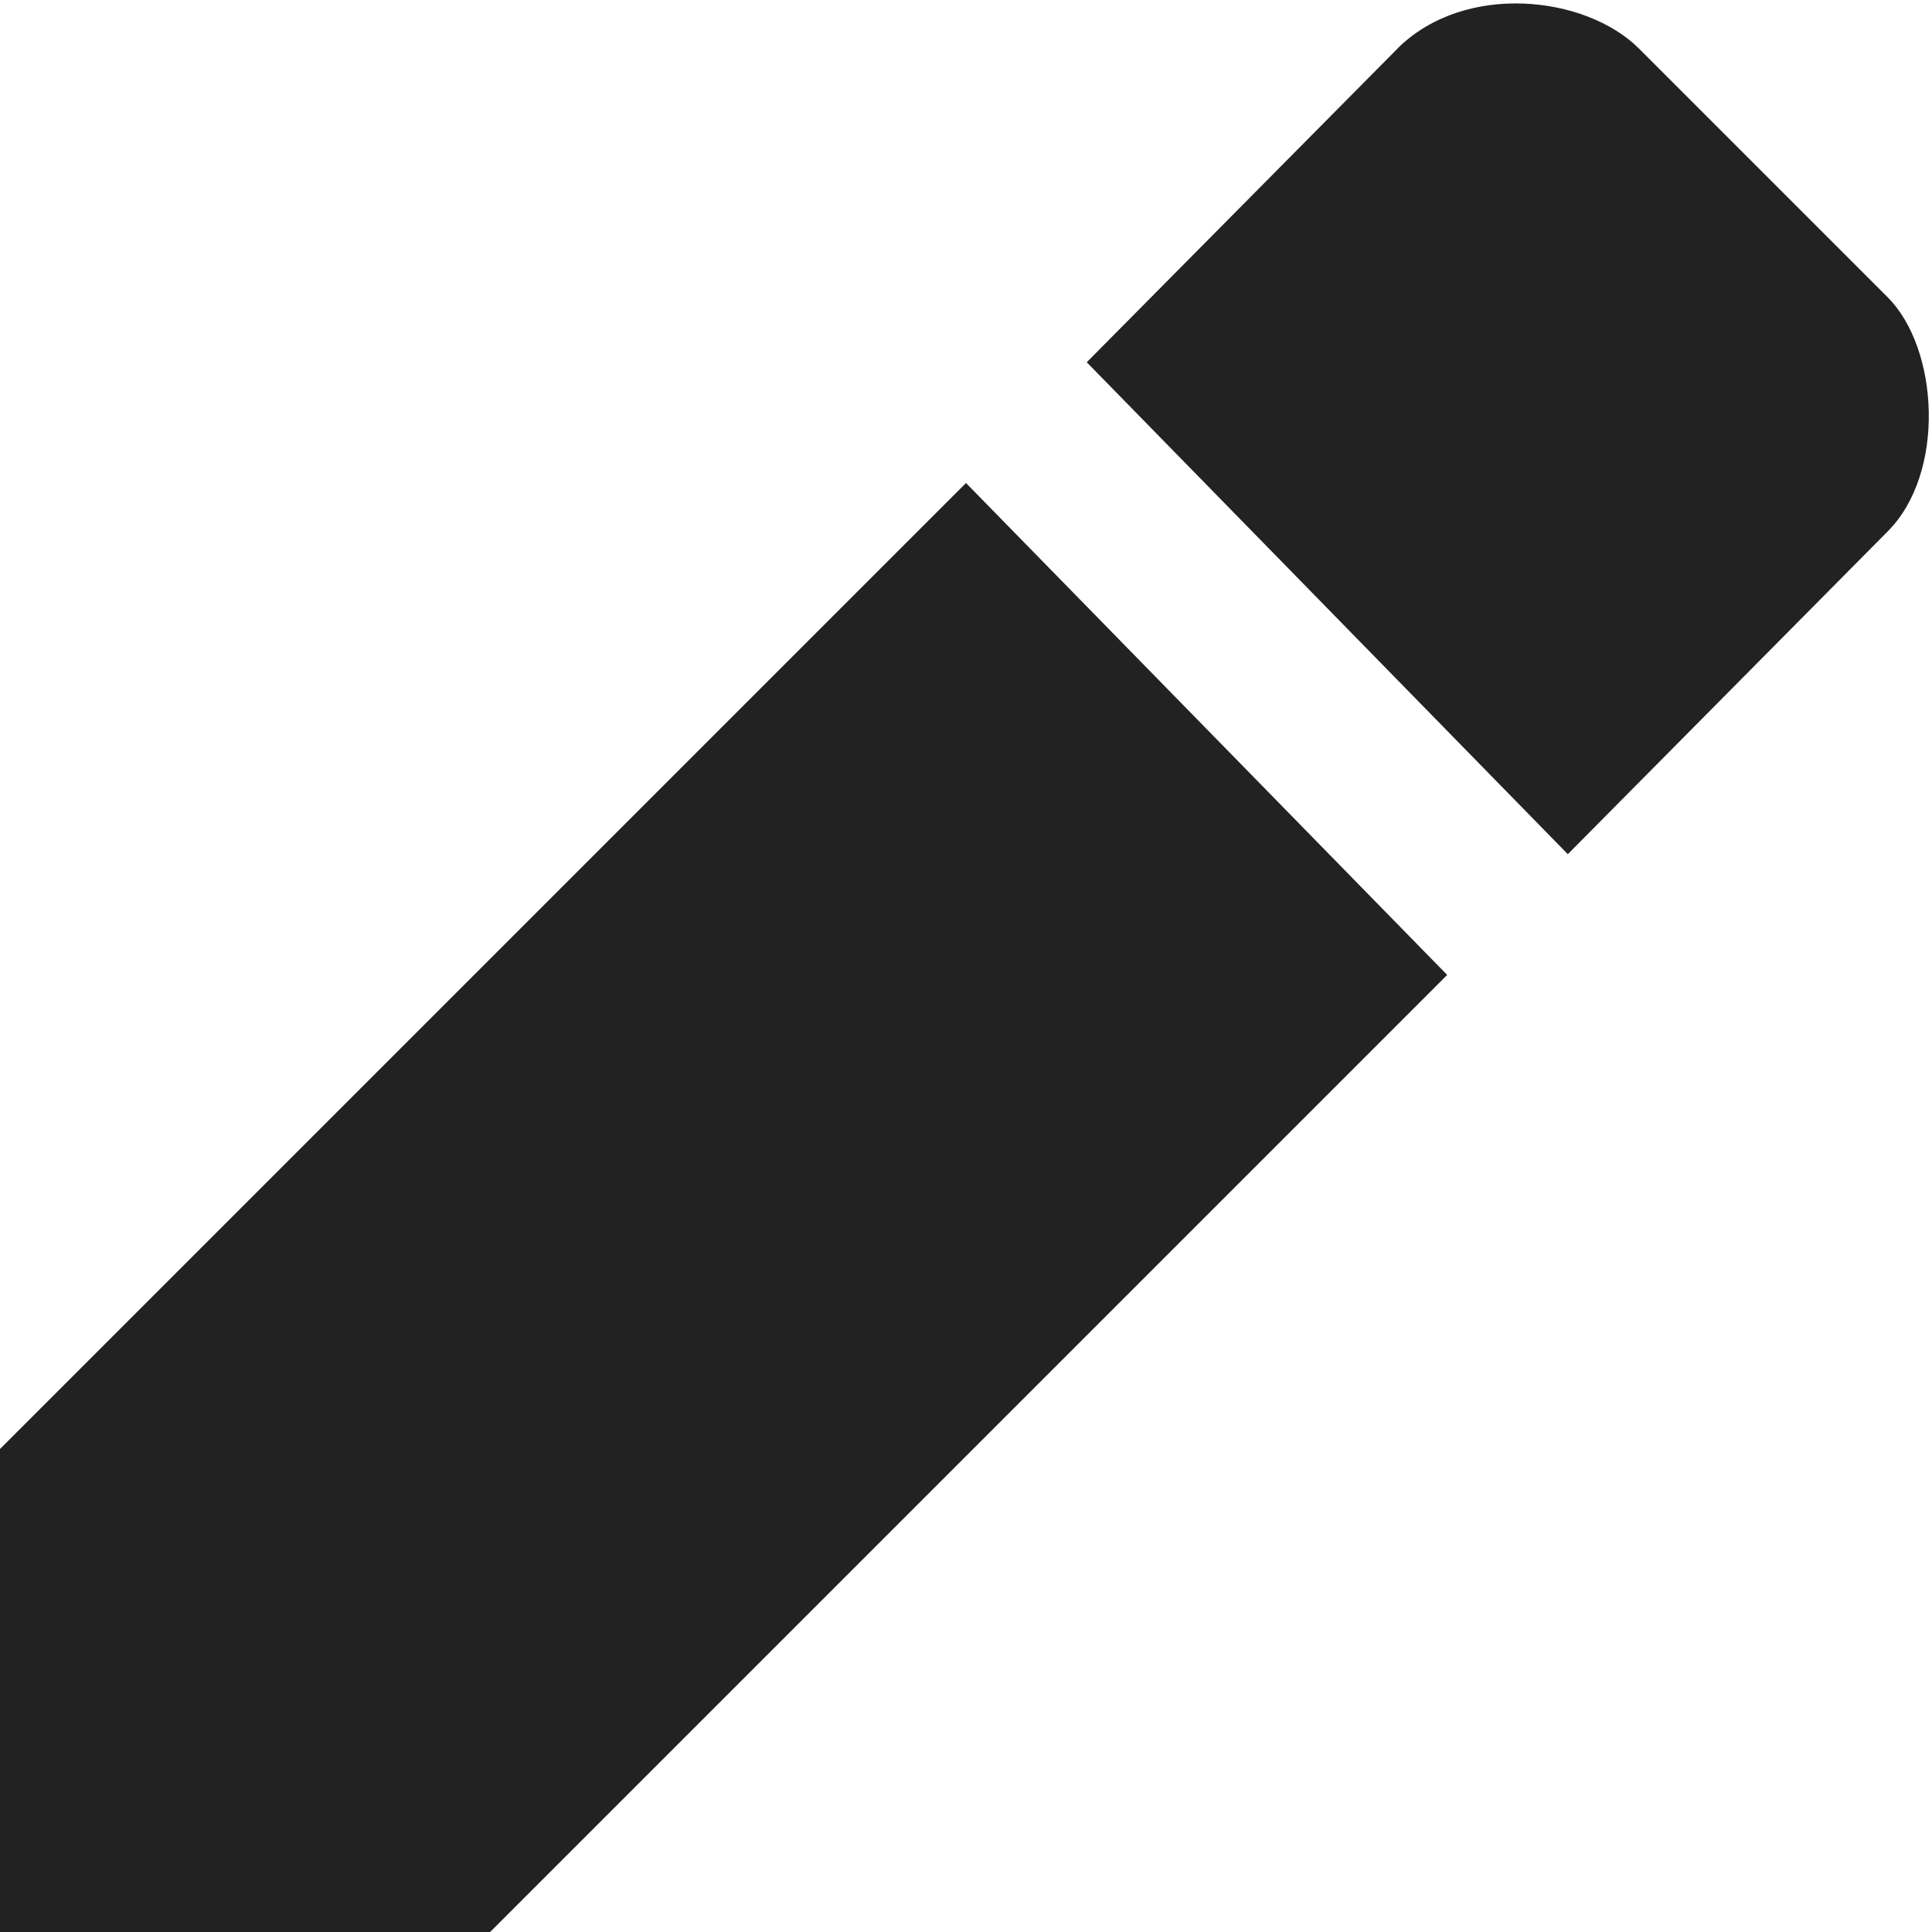
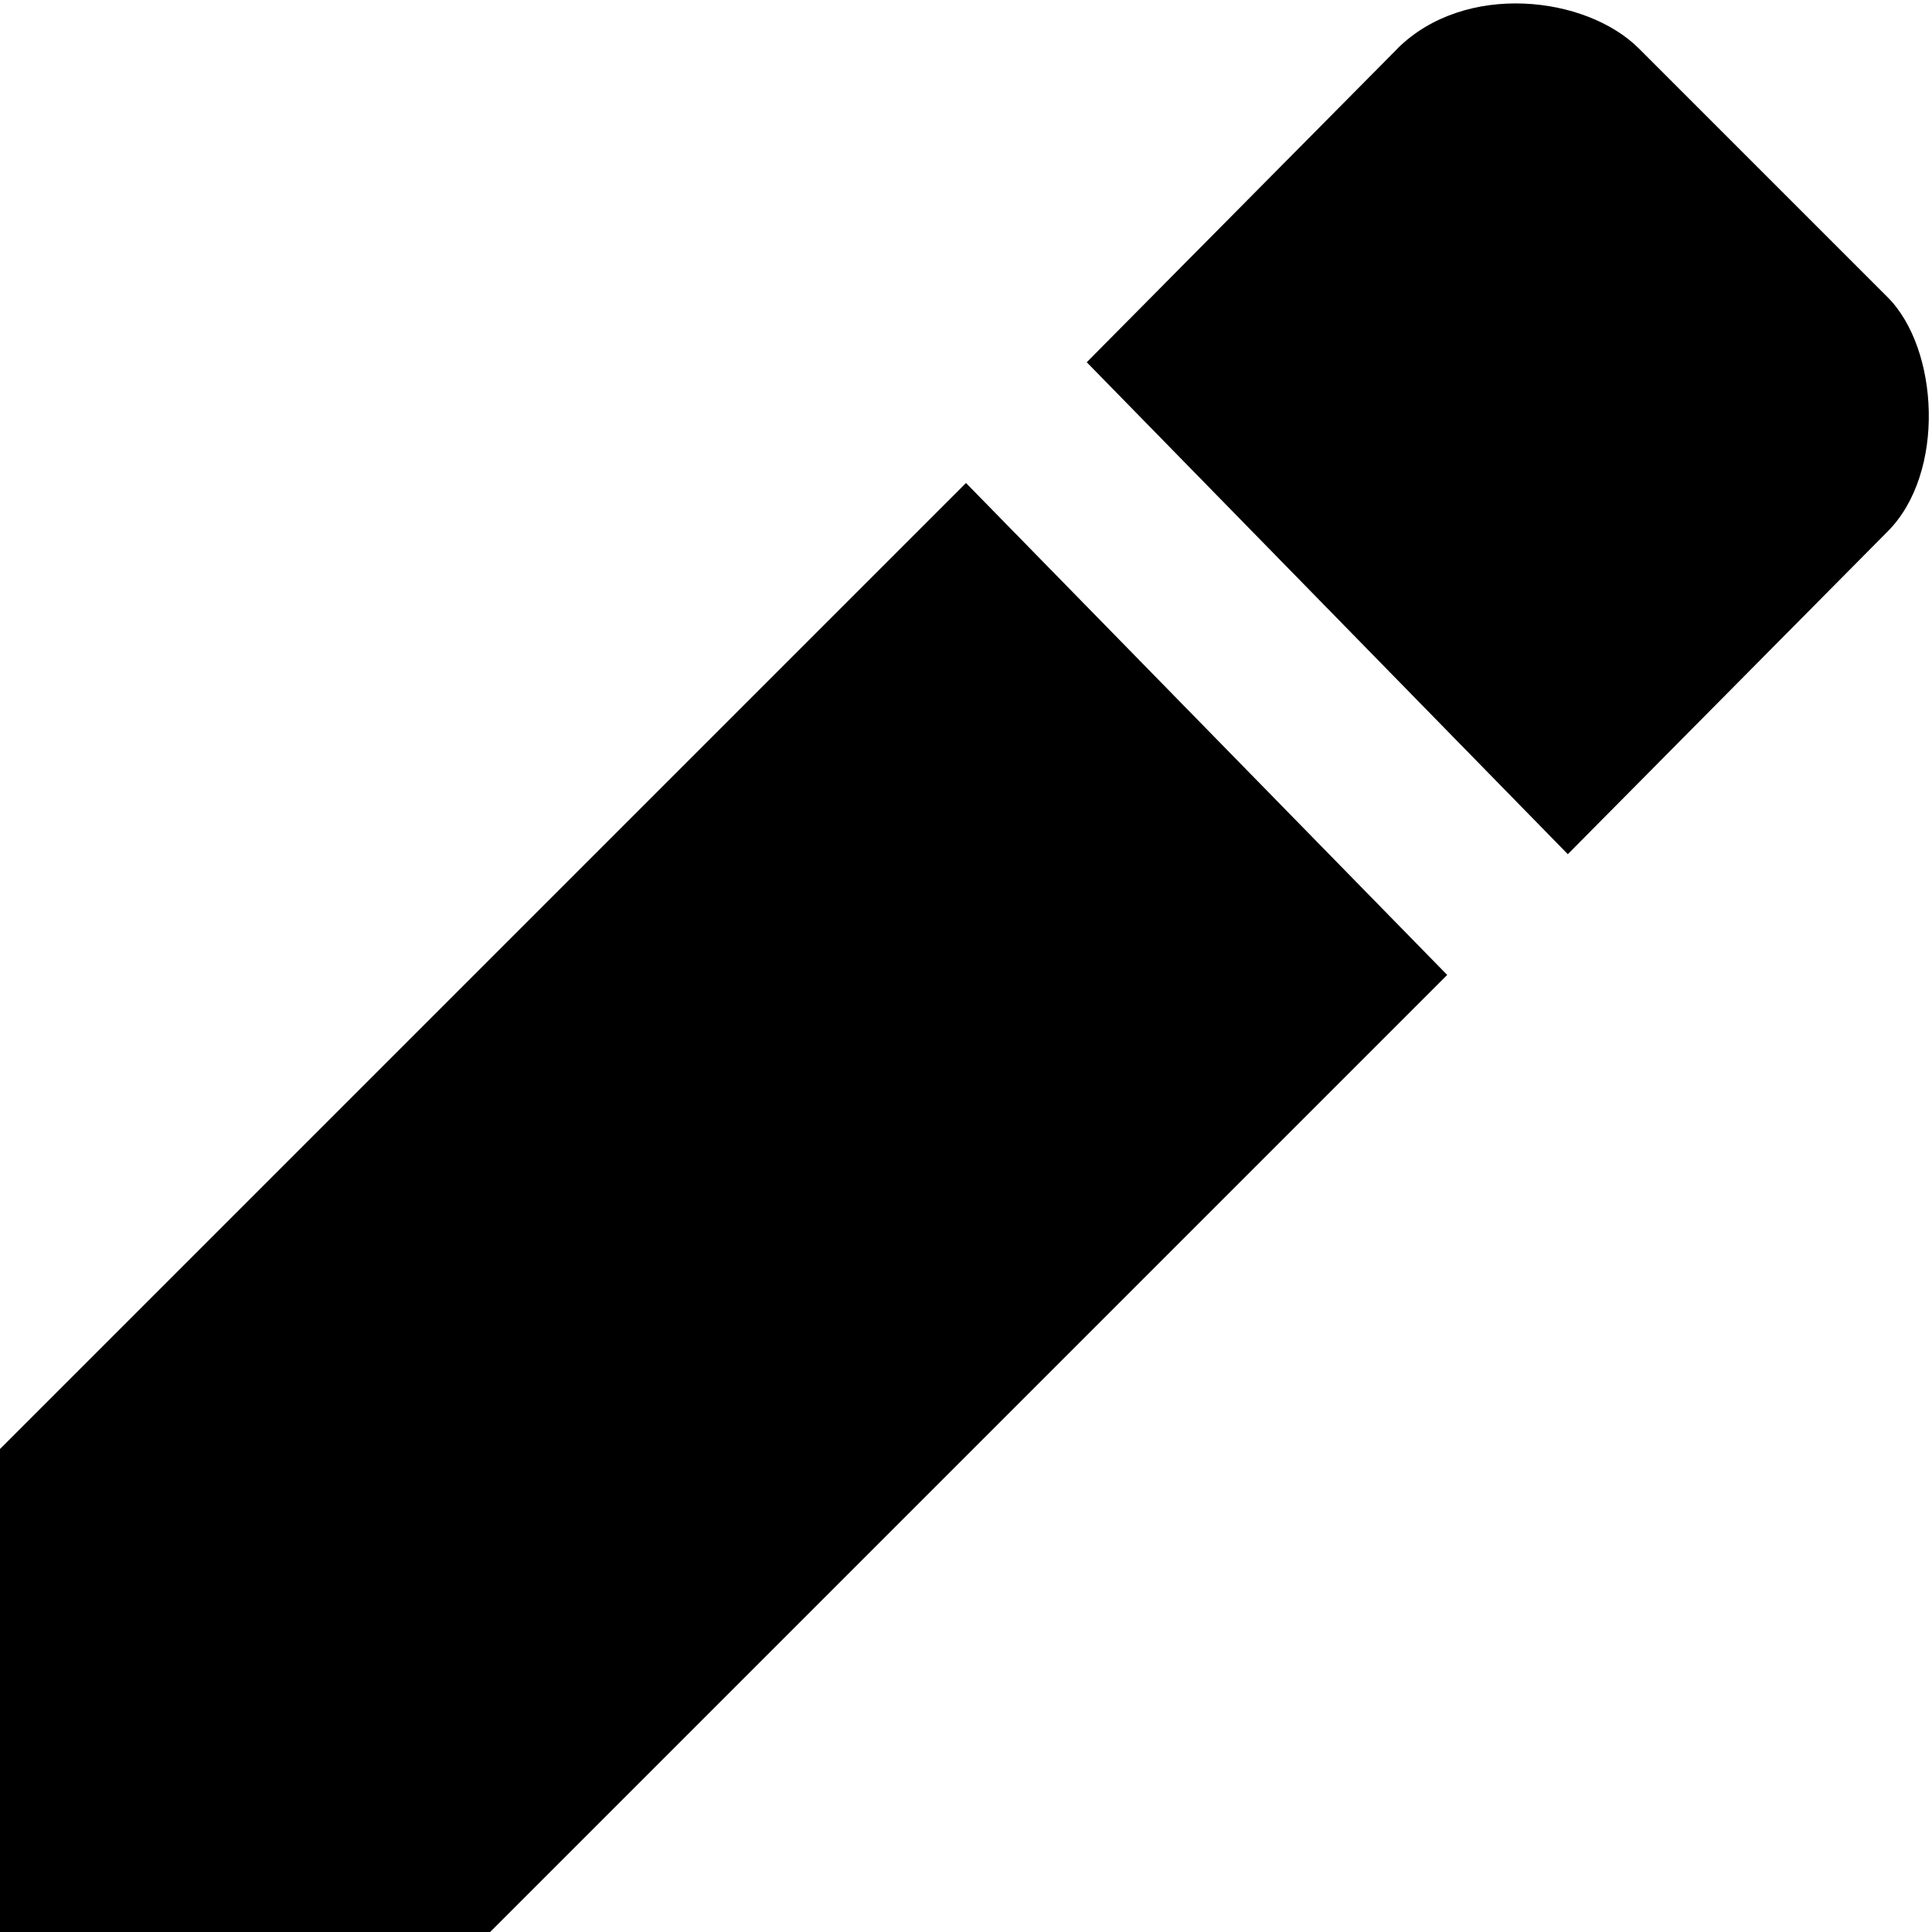
<svg xmlns="http://www.w3.org/2000/svg" height="16px" viewBox="0 0 16 16" width="16px">
-   <path d="m 11.574 0.402 l -2.574 2.598 l 3.984 4.074 l 2.648 -2.672 c 0.484 -0.484 0.426 -1.516 0 -1.941 l -2.059 -2.059 c -0.438 -0.438 -1.441 -0.555 -2 0 z m -3.574 3.598 l -8 8 v 4 h 4.059 l 7.926 -7.926 z m 0 0" fill="#222222" />
+   <path d="m 11.574 0.402 l -2.574 2.598 l 3.984 4.074 l 2.648 -2.672 c 0.484 -0.484 0.426 -1.516 0 -1.941 l -2.059 -2.059 c -0.438 -0.438 -1.441 -0.555 -2 0 z m -3.574 3.598 l -8 8 v 4 h 4.059 l 7.926 -7.926 z m 0 0" />
</svg>
